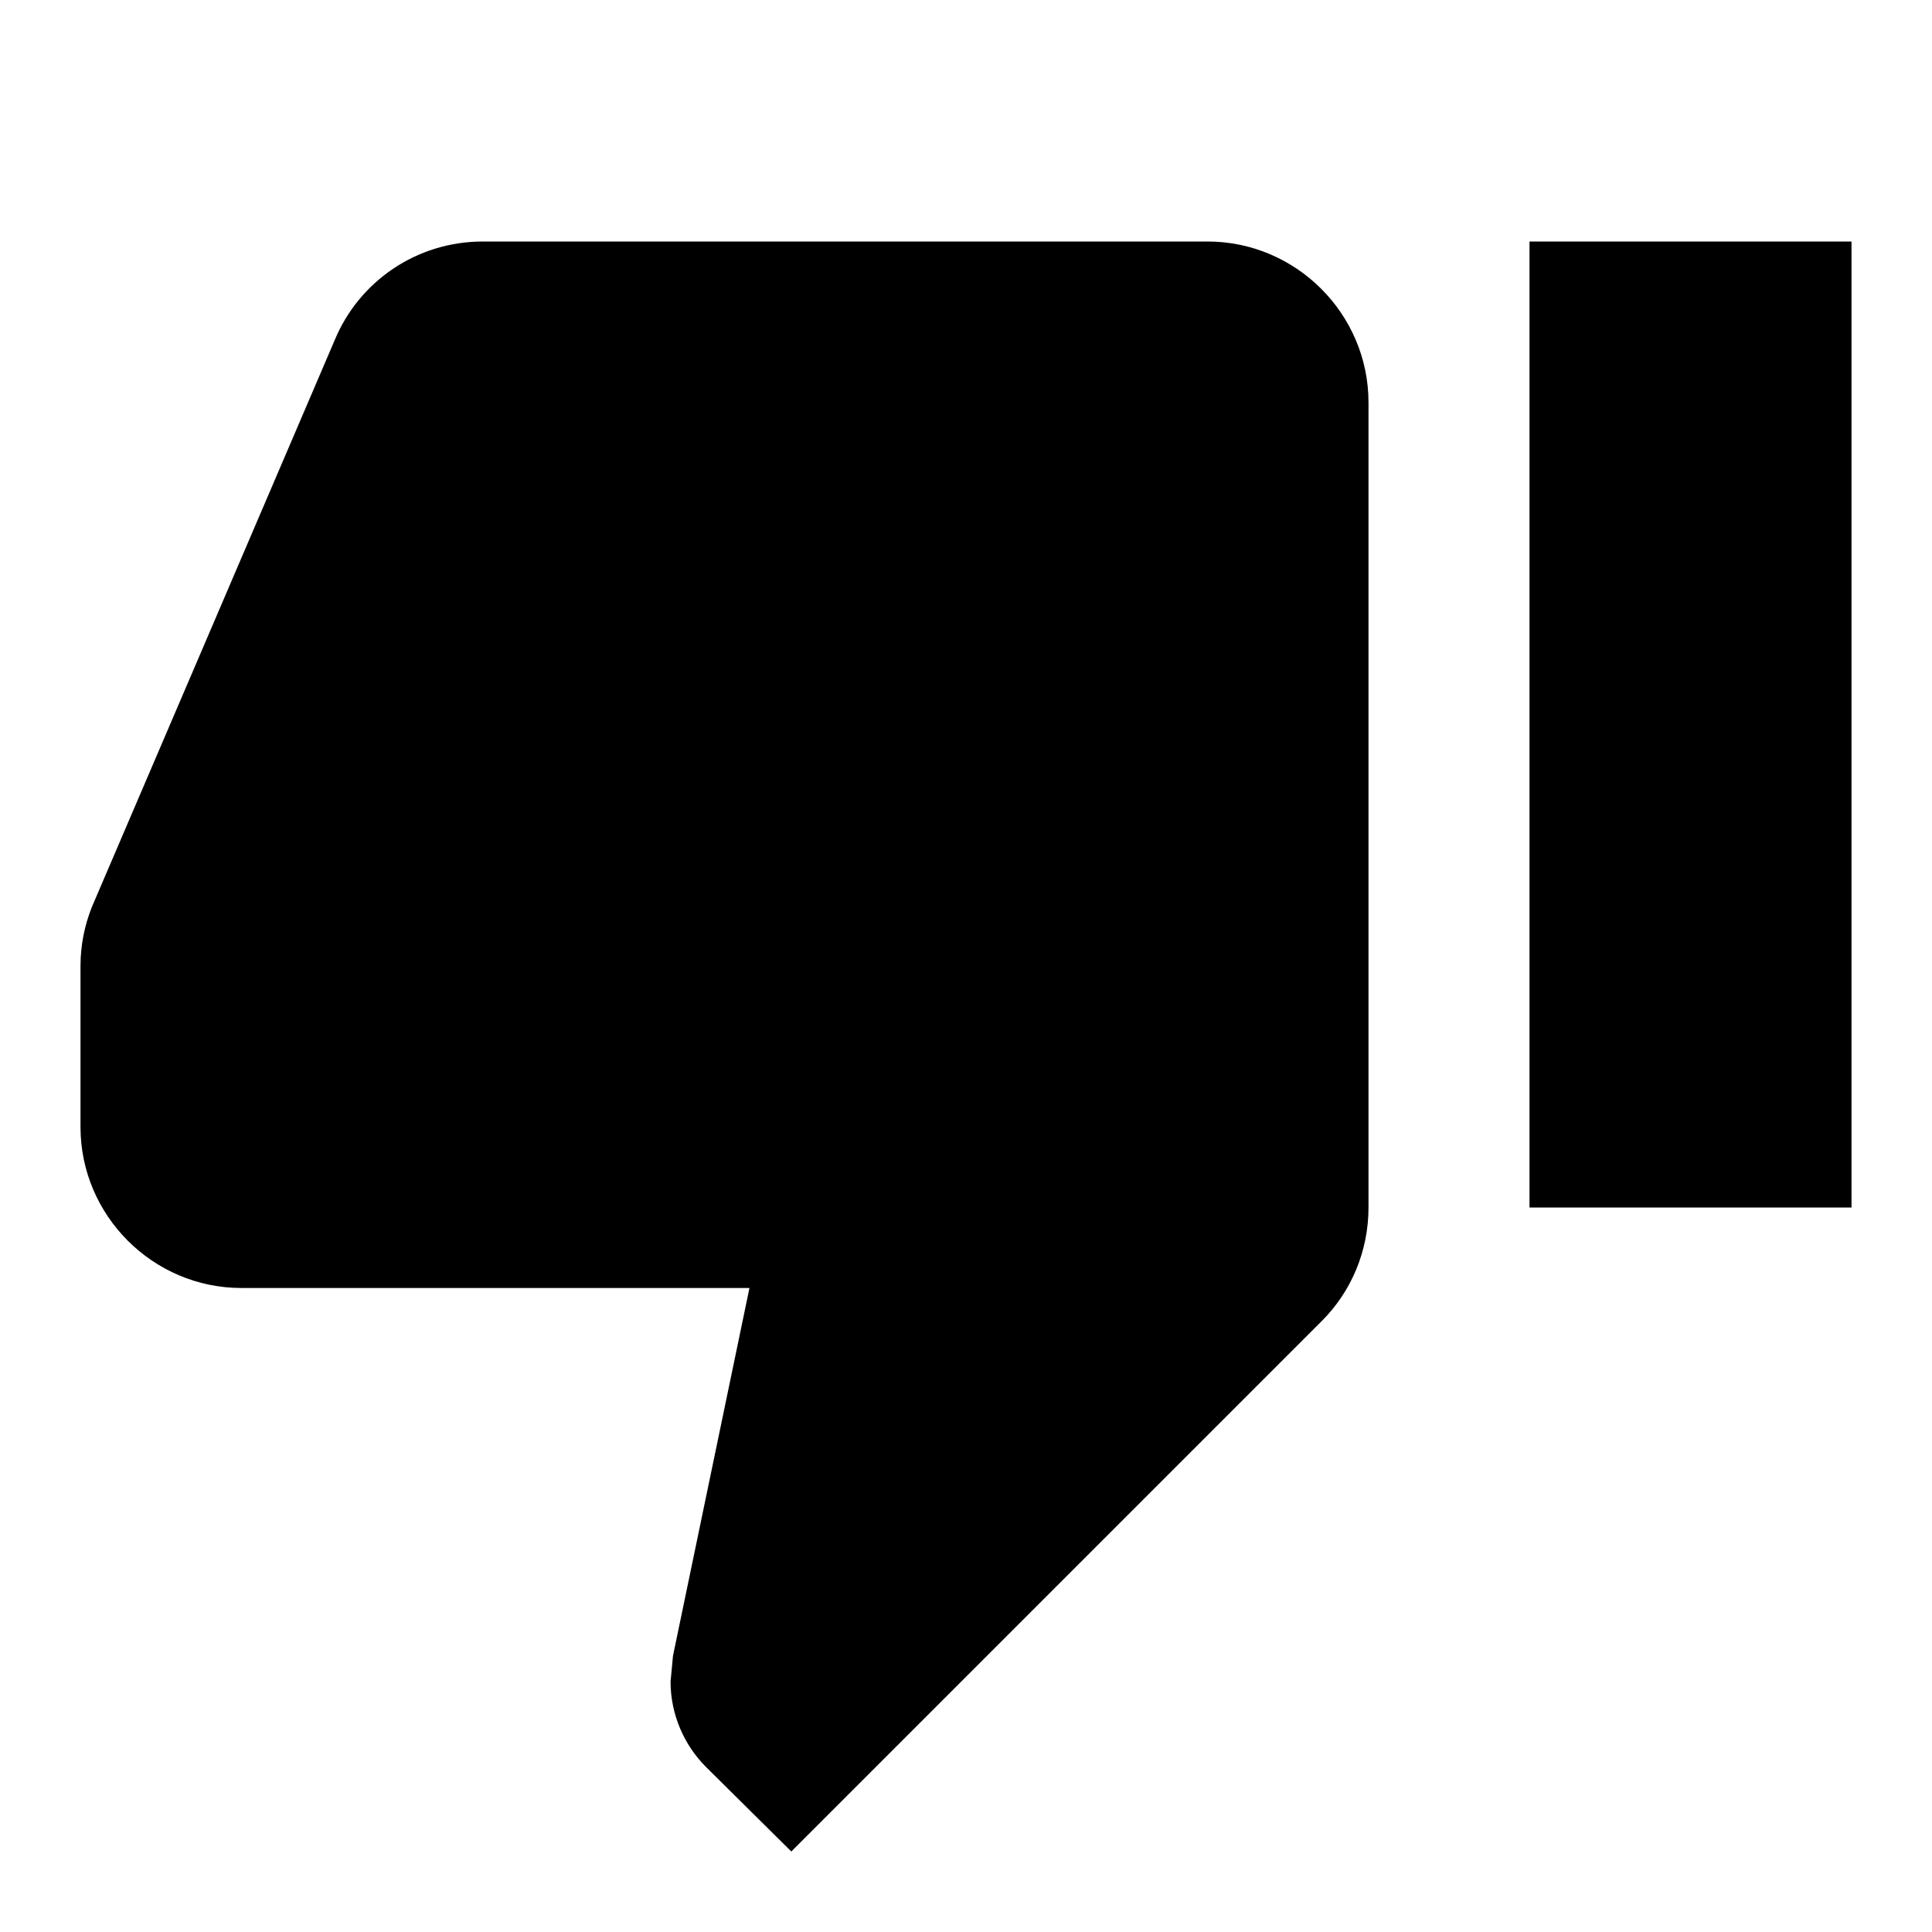
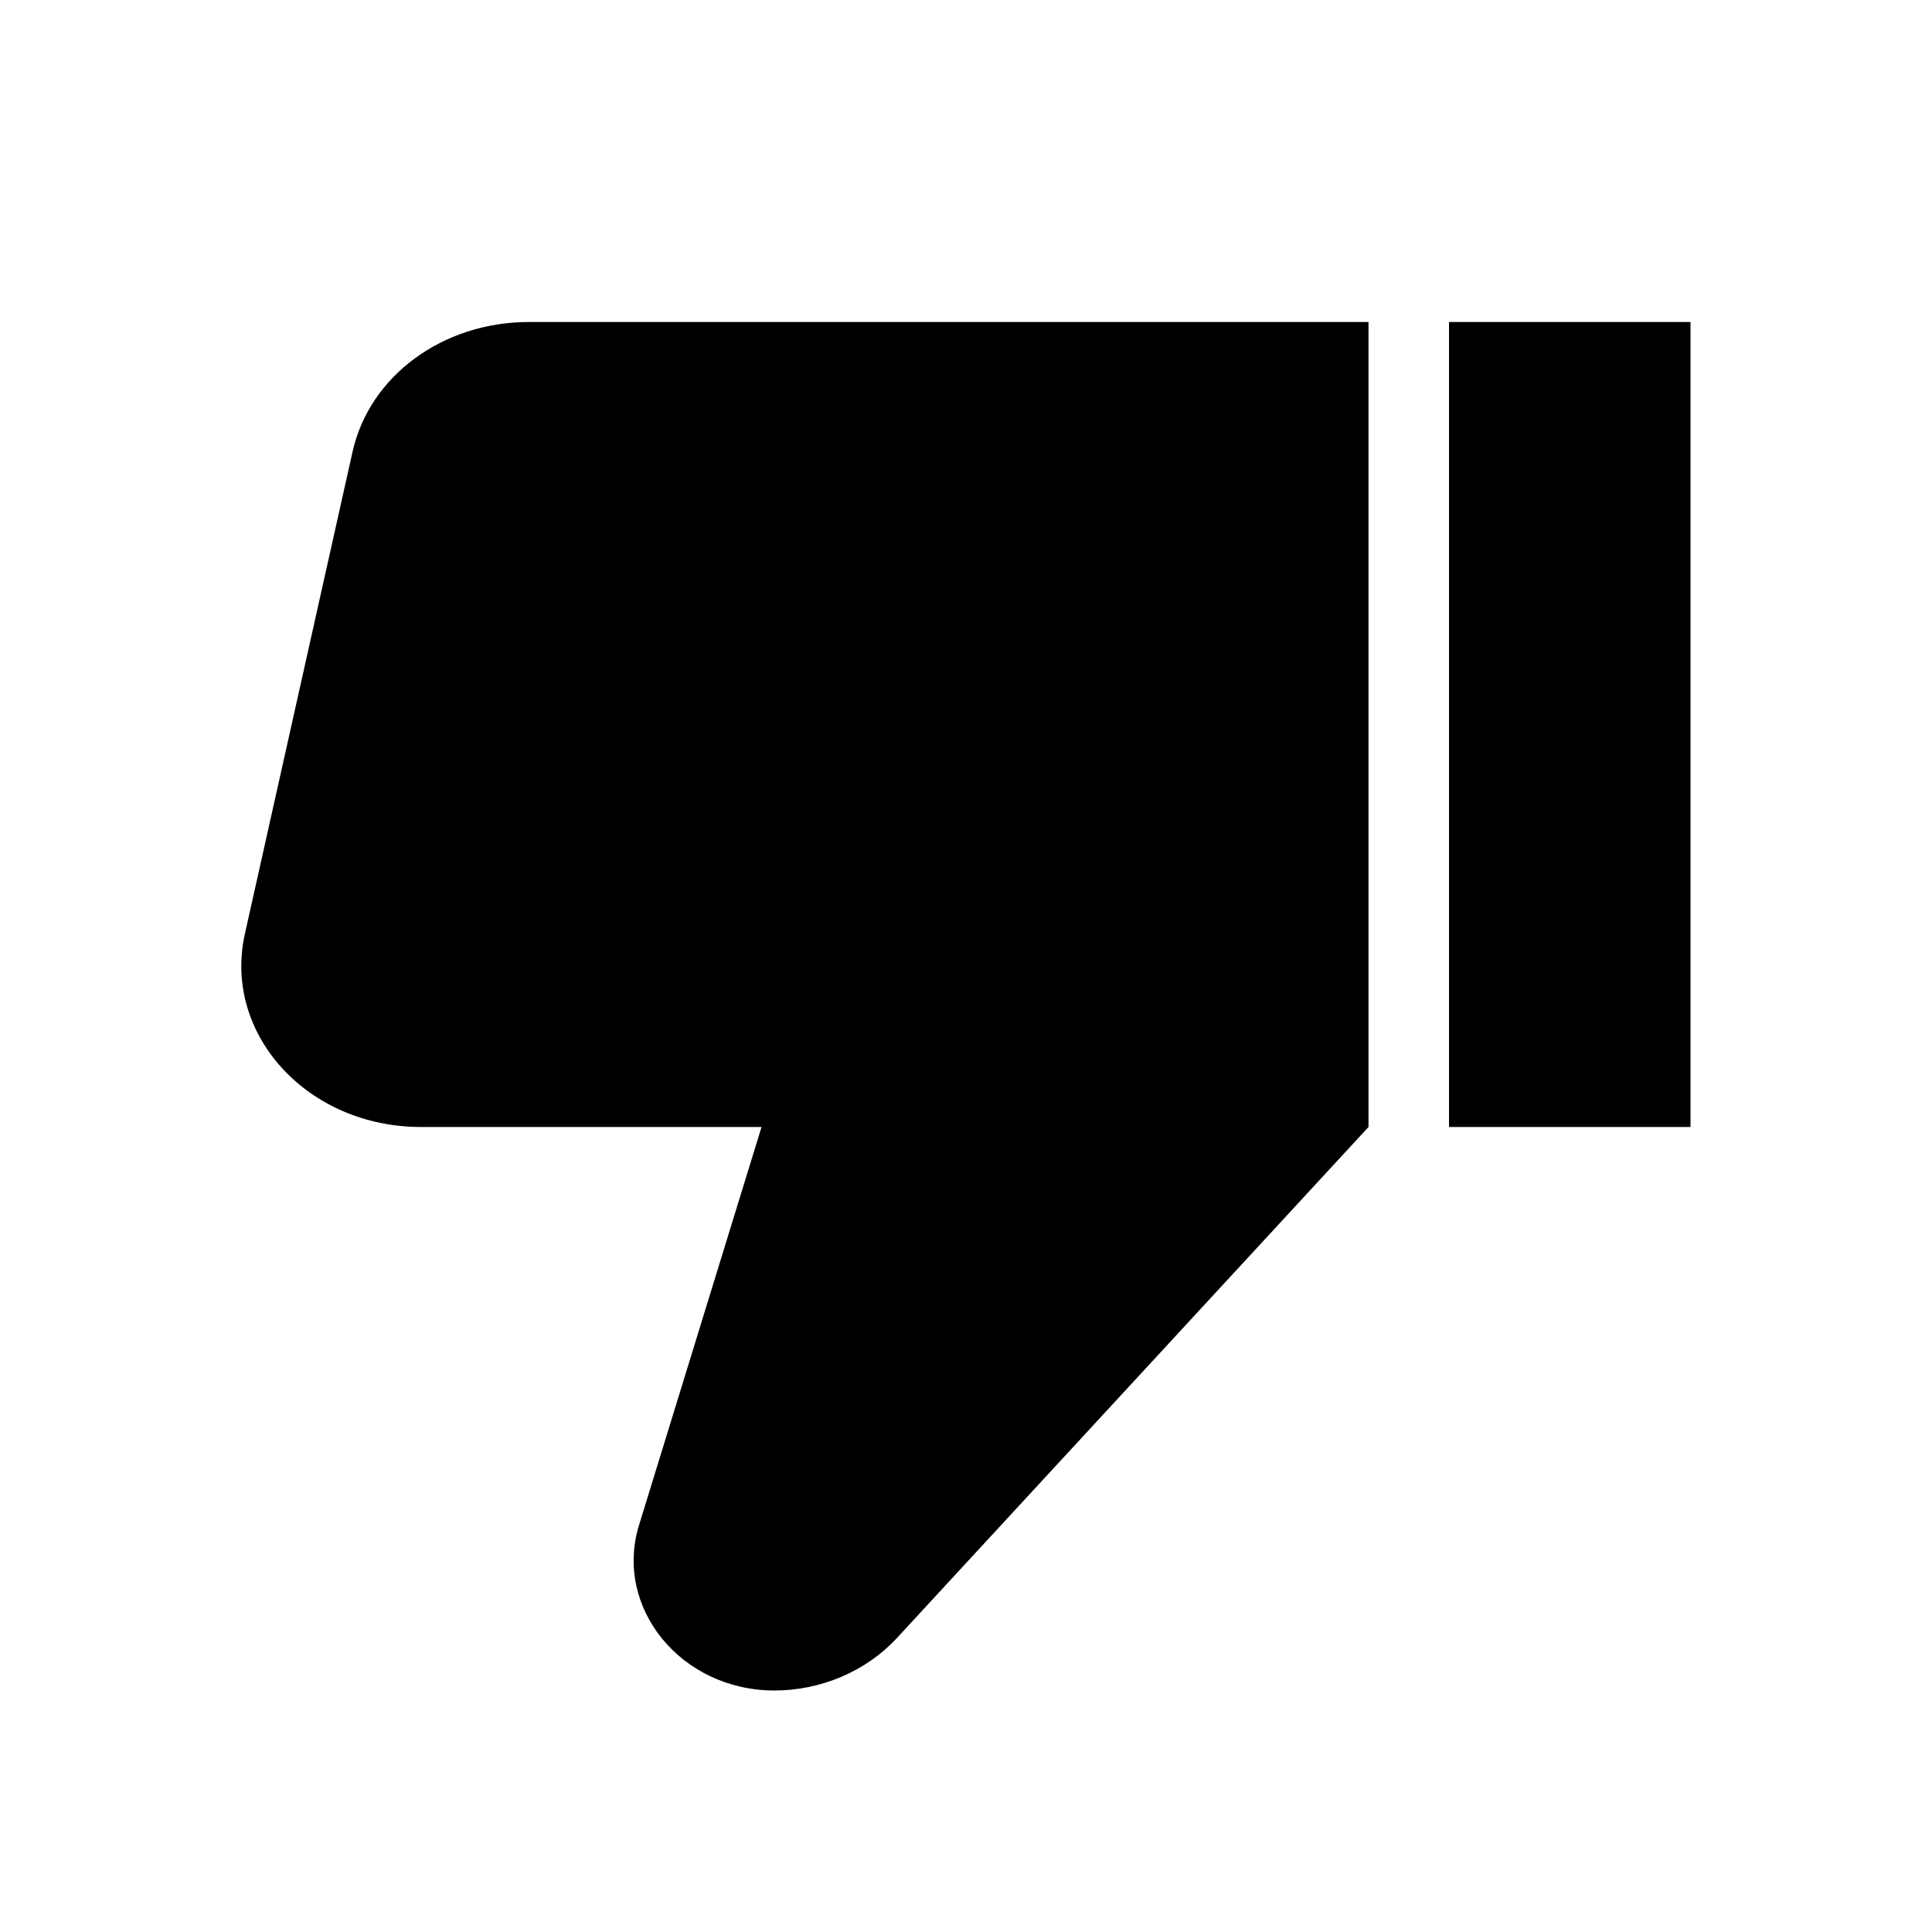
<svg xmlns="http://www.w3.org/2000/svg" viewBox="0 0 24 24">
-   <path d="M15 3H6c-.83 0-1.54.5-1.84 1.22l-3.02 7.05c-.09.23-.14.47-.14.73v2c0 1.1.9 2 2 2h6.31l-.95 4.57-.03.32c0 .41.17.79.44 1.06L9.83 23l6.59-6.59c.36-.36.58-.86.58-1.41V5c0-1.1-.9-2-2-2zm4 0v12h4V3h-4z" />
+   <path d="M18,4h3v10h-3V4z M5.23,14h4.23l-1.52,4.94C7.62,19.97,8.46,21,9.62,21c0.58,0,1.14-0.24,1.52-0.65L17,14V4H6.57 C5.5,4,4.59,4.67,4.38,5.61l-1.34,6C2.77,12.85,3.82,14,5.23,14z" />
</svg>
